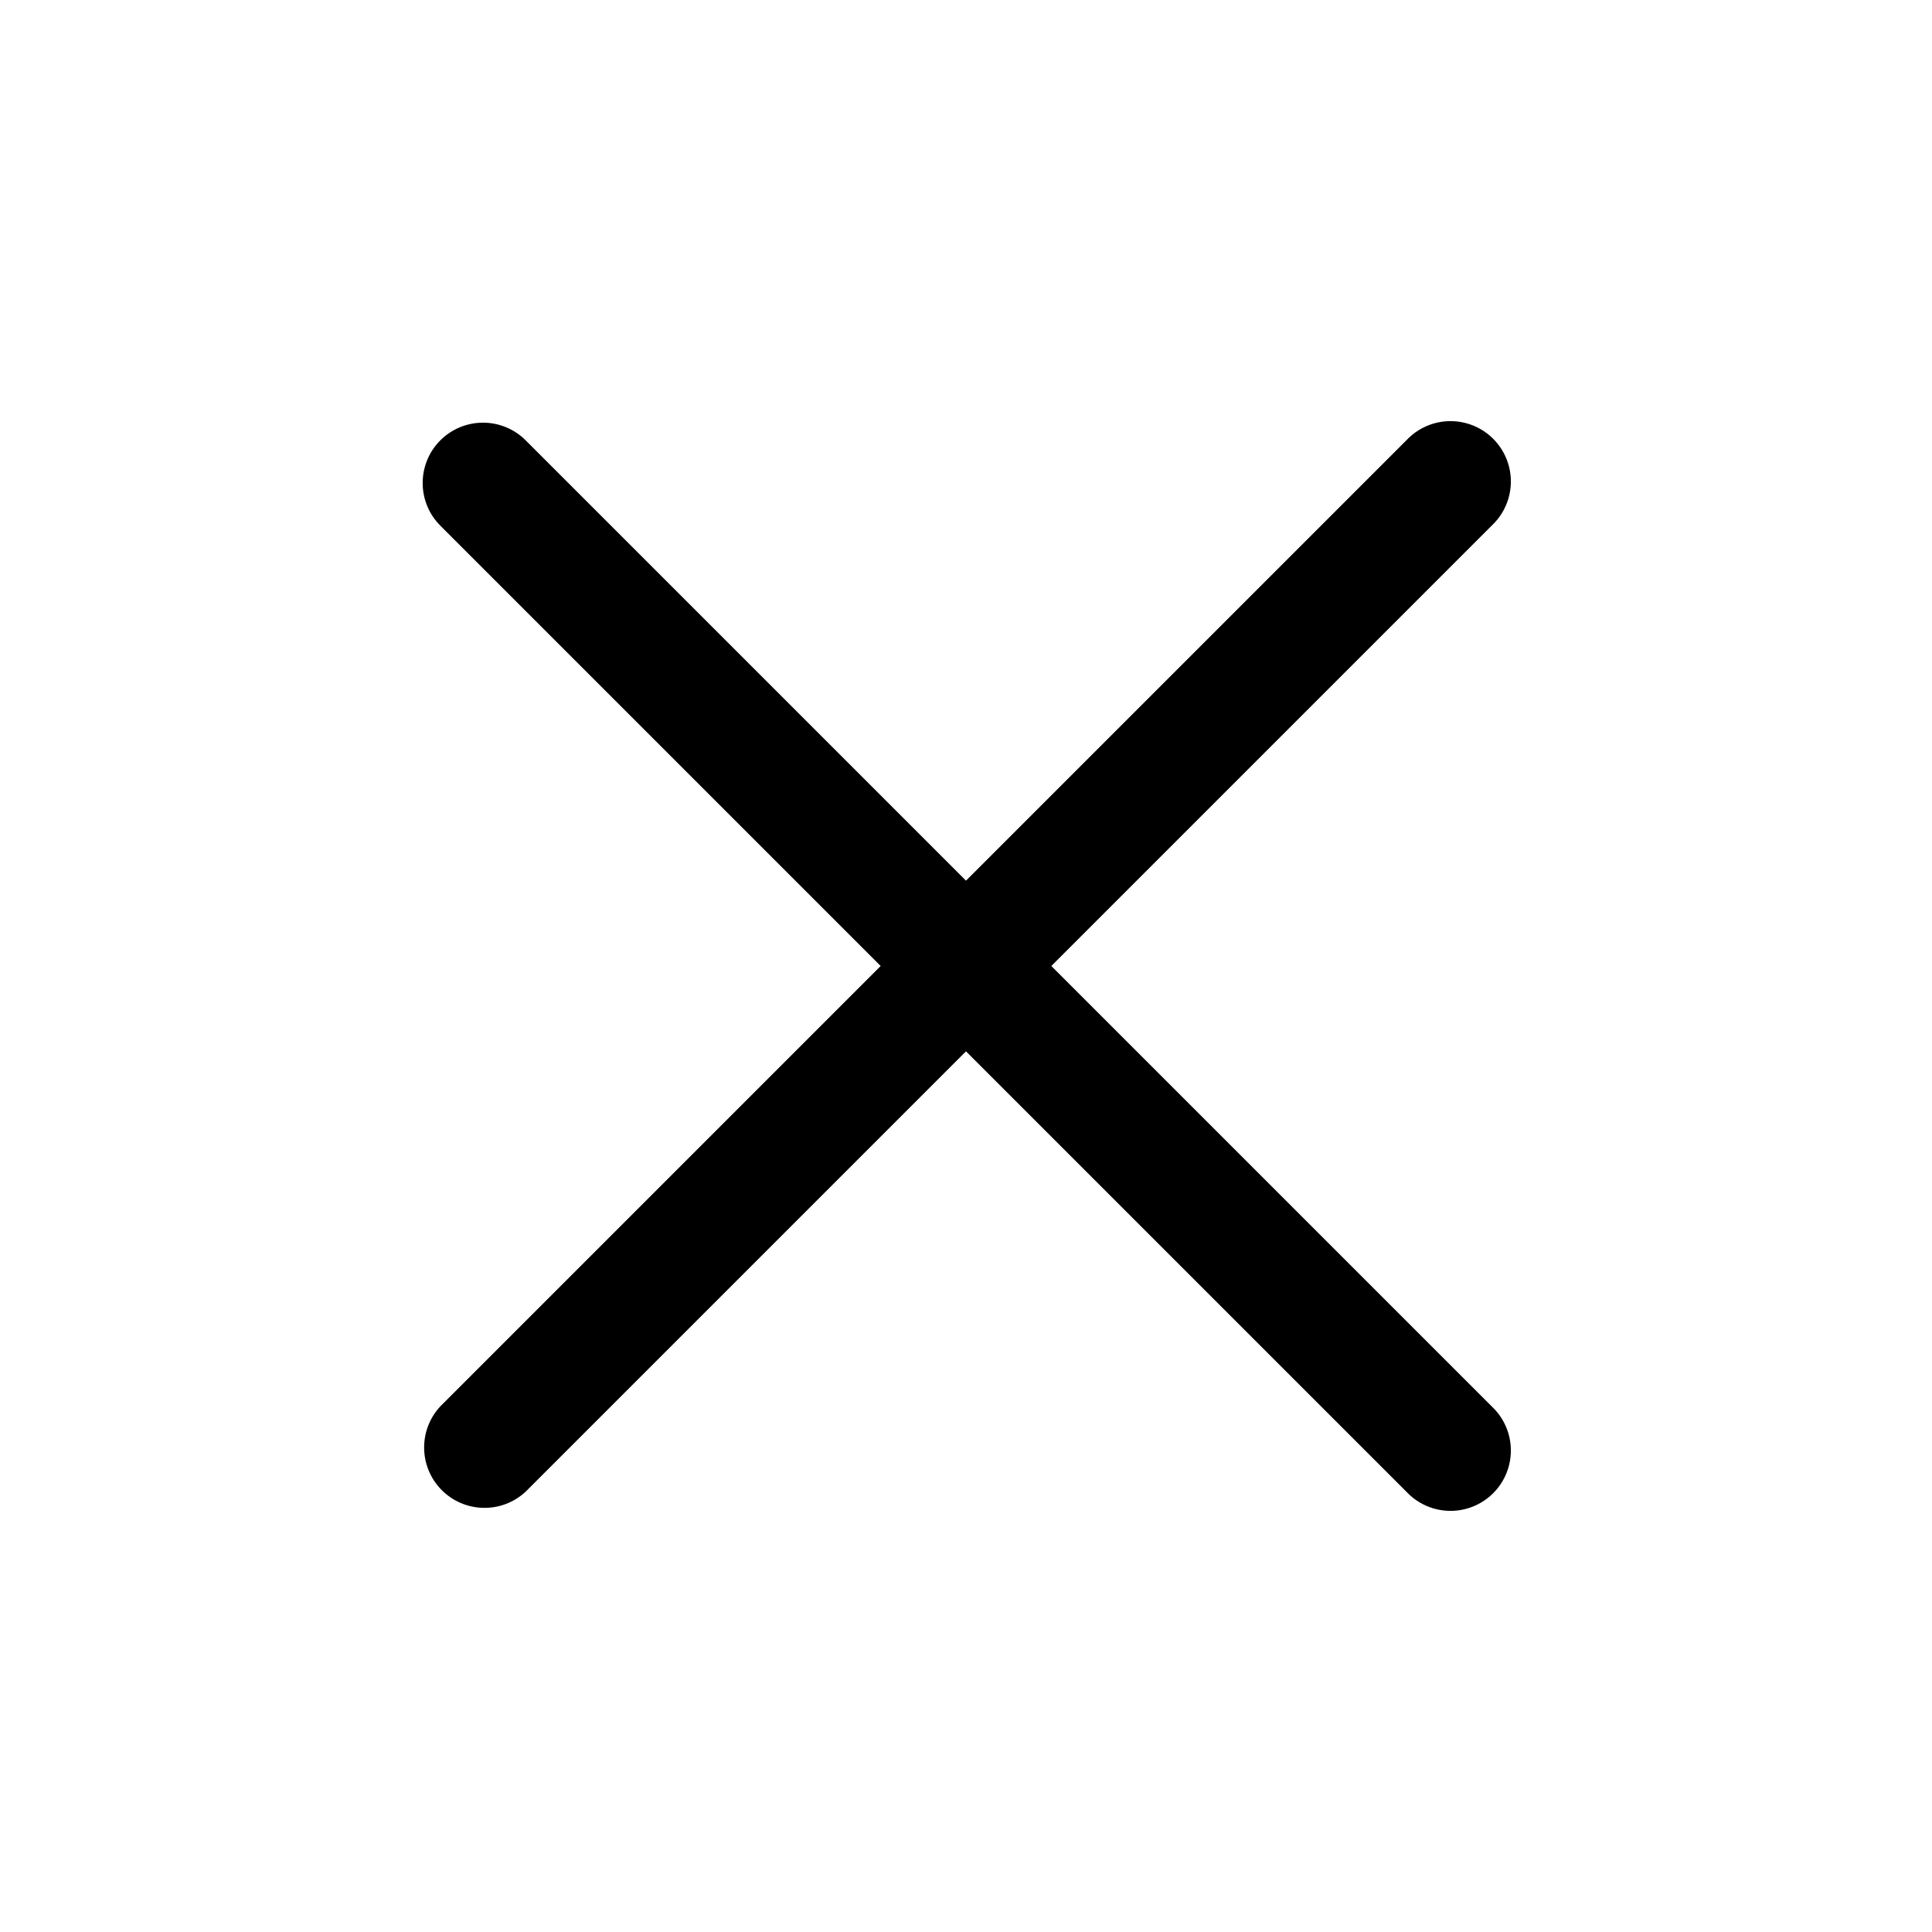
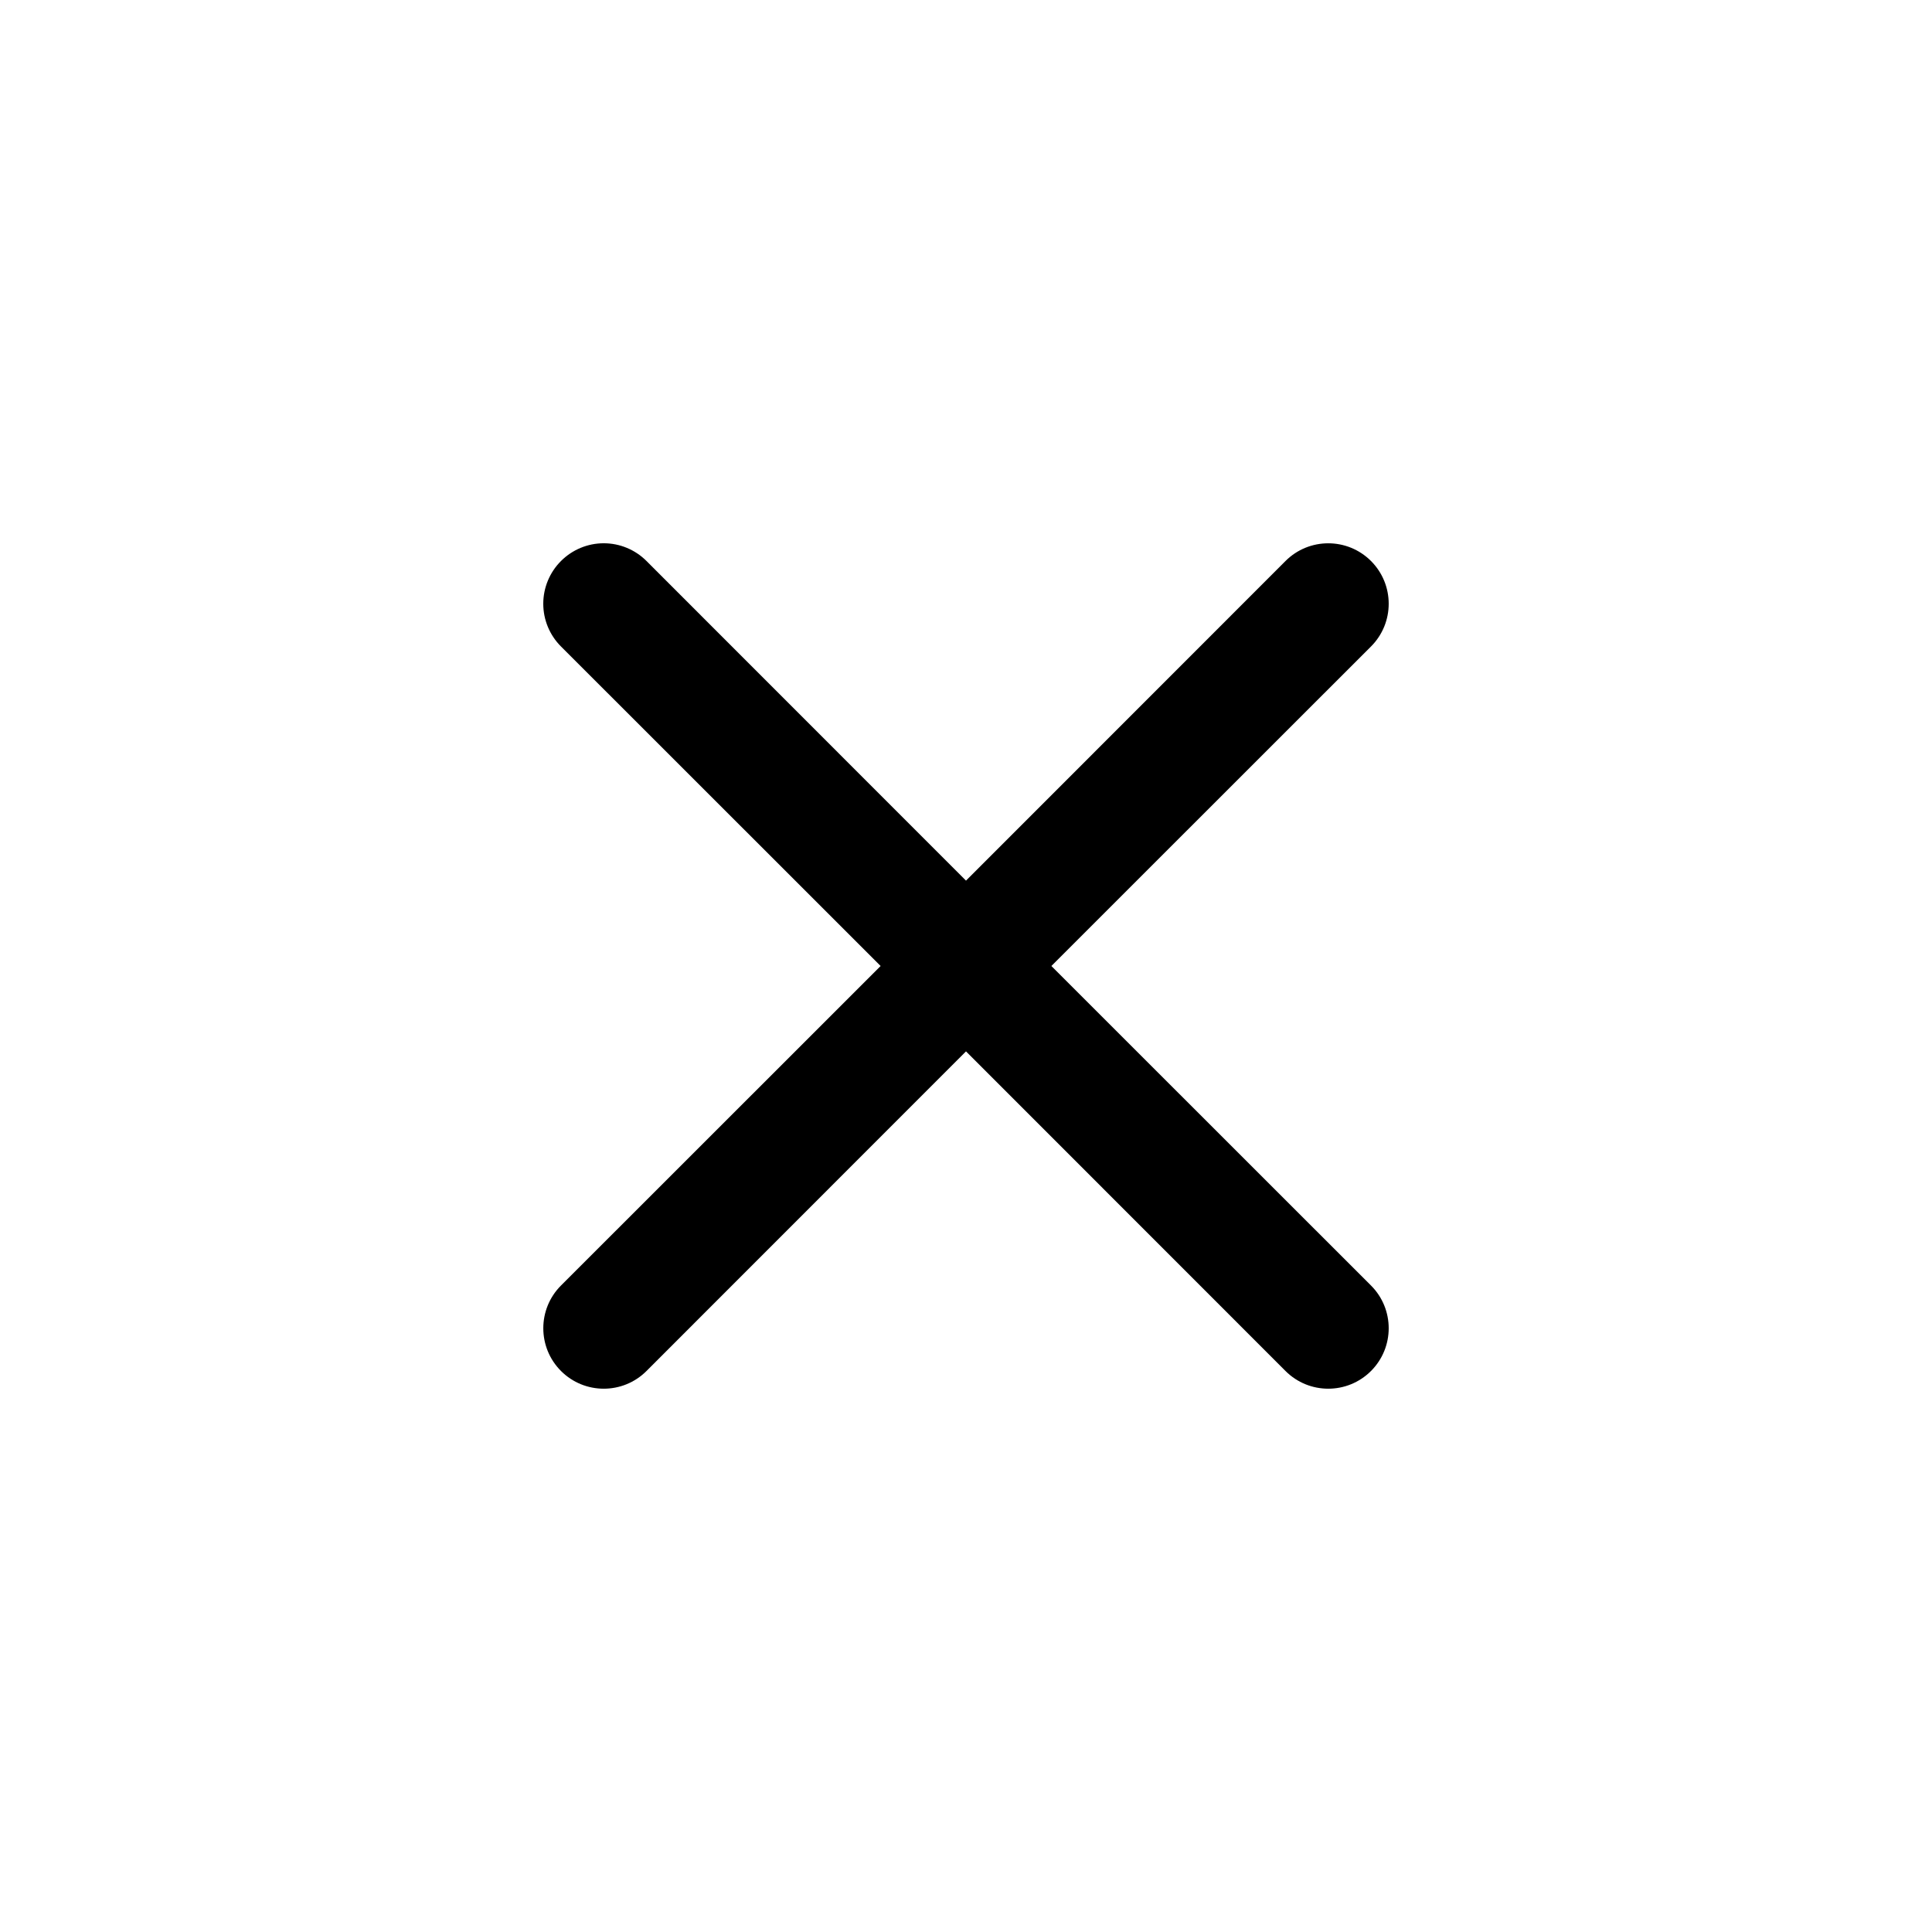
- <svg xmlns="http://www.w3.org/2000/svg" viewBox="0 0 24 24" fill="currentColor">
-   <path fill-rule="evenodd" d="M5.47 5.47a.75.75 0 0 1 1.06 0L12 10.94l5.47-5.47a.75.75 0 1 1 1.06 1.06L13.06 12l5.47 5.47a.75.75 0 1 1-1.06 1.06L12 13.06l-5.47 5.47a.75.75 0 0 1-1.06-1.06L10.94 12 5.47 6.53a.75.75 0 0 1 0-1.06Z" clip-rule="evenodd" />
+ <svg xmlns="http://www.w3.org/2000/svg" fill="currentColor" viewBox="0 0 16 16">
+   <path d="M4.646 4.646a.5.5 0 0 1 .708 0L8 7.293l2.646-2.647a.5.5 0 0 1 .708.708L8.707 8l2.647 2.646a.5.5 0 0 1-.708.708L8 8.707l-2.646 2.647a.5.5 0 0 1-.708-.708L7.293 8 4.646 5.354a.5.5 0 0 1 0-.708" />
</svg>
